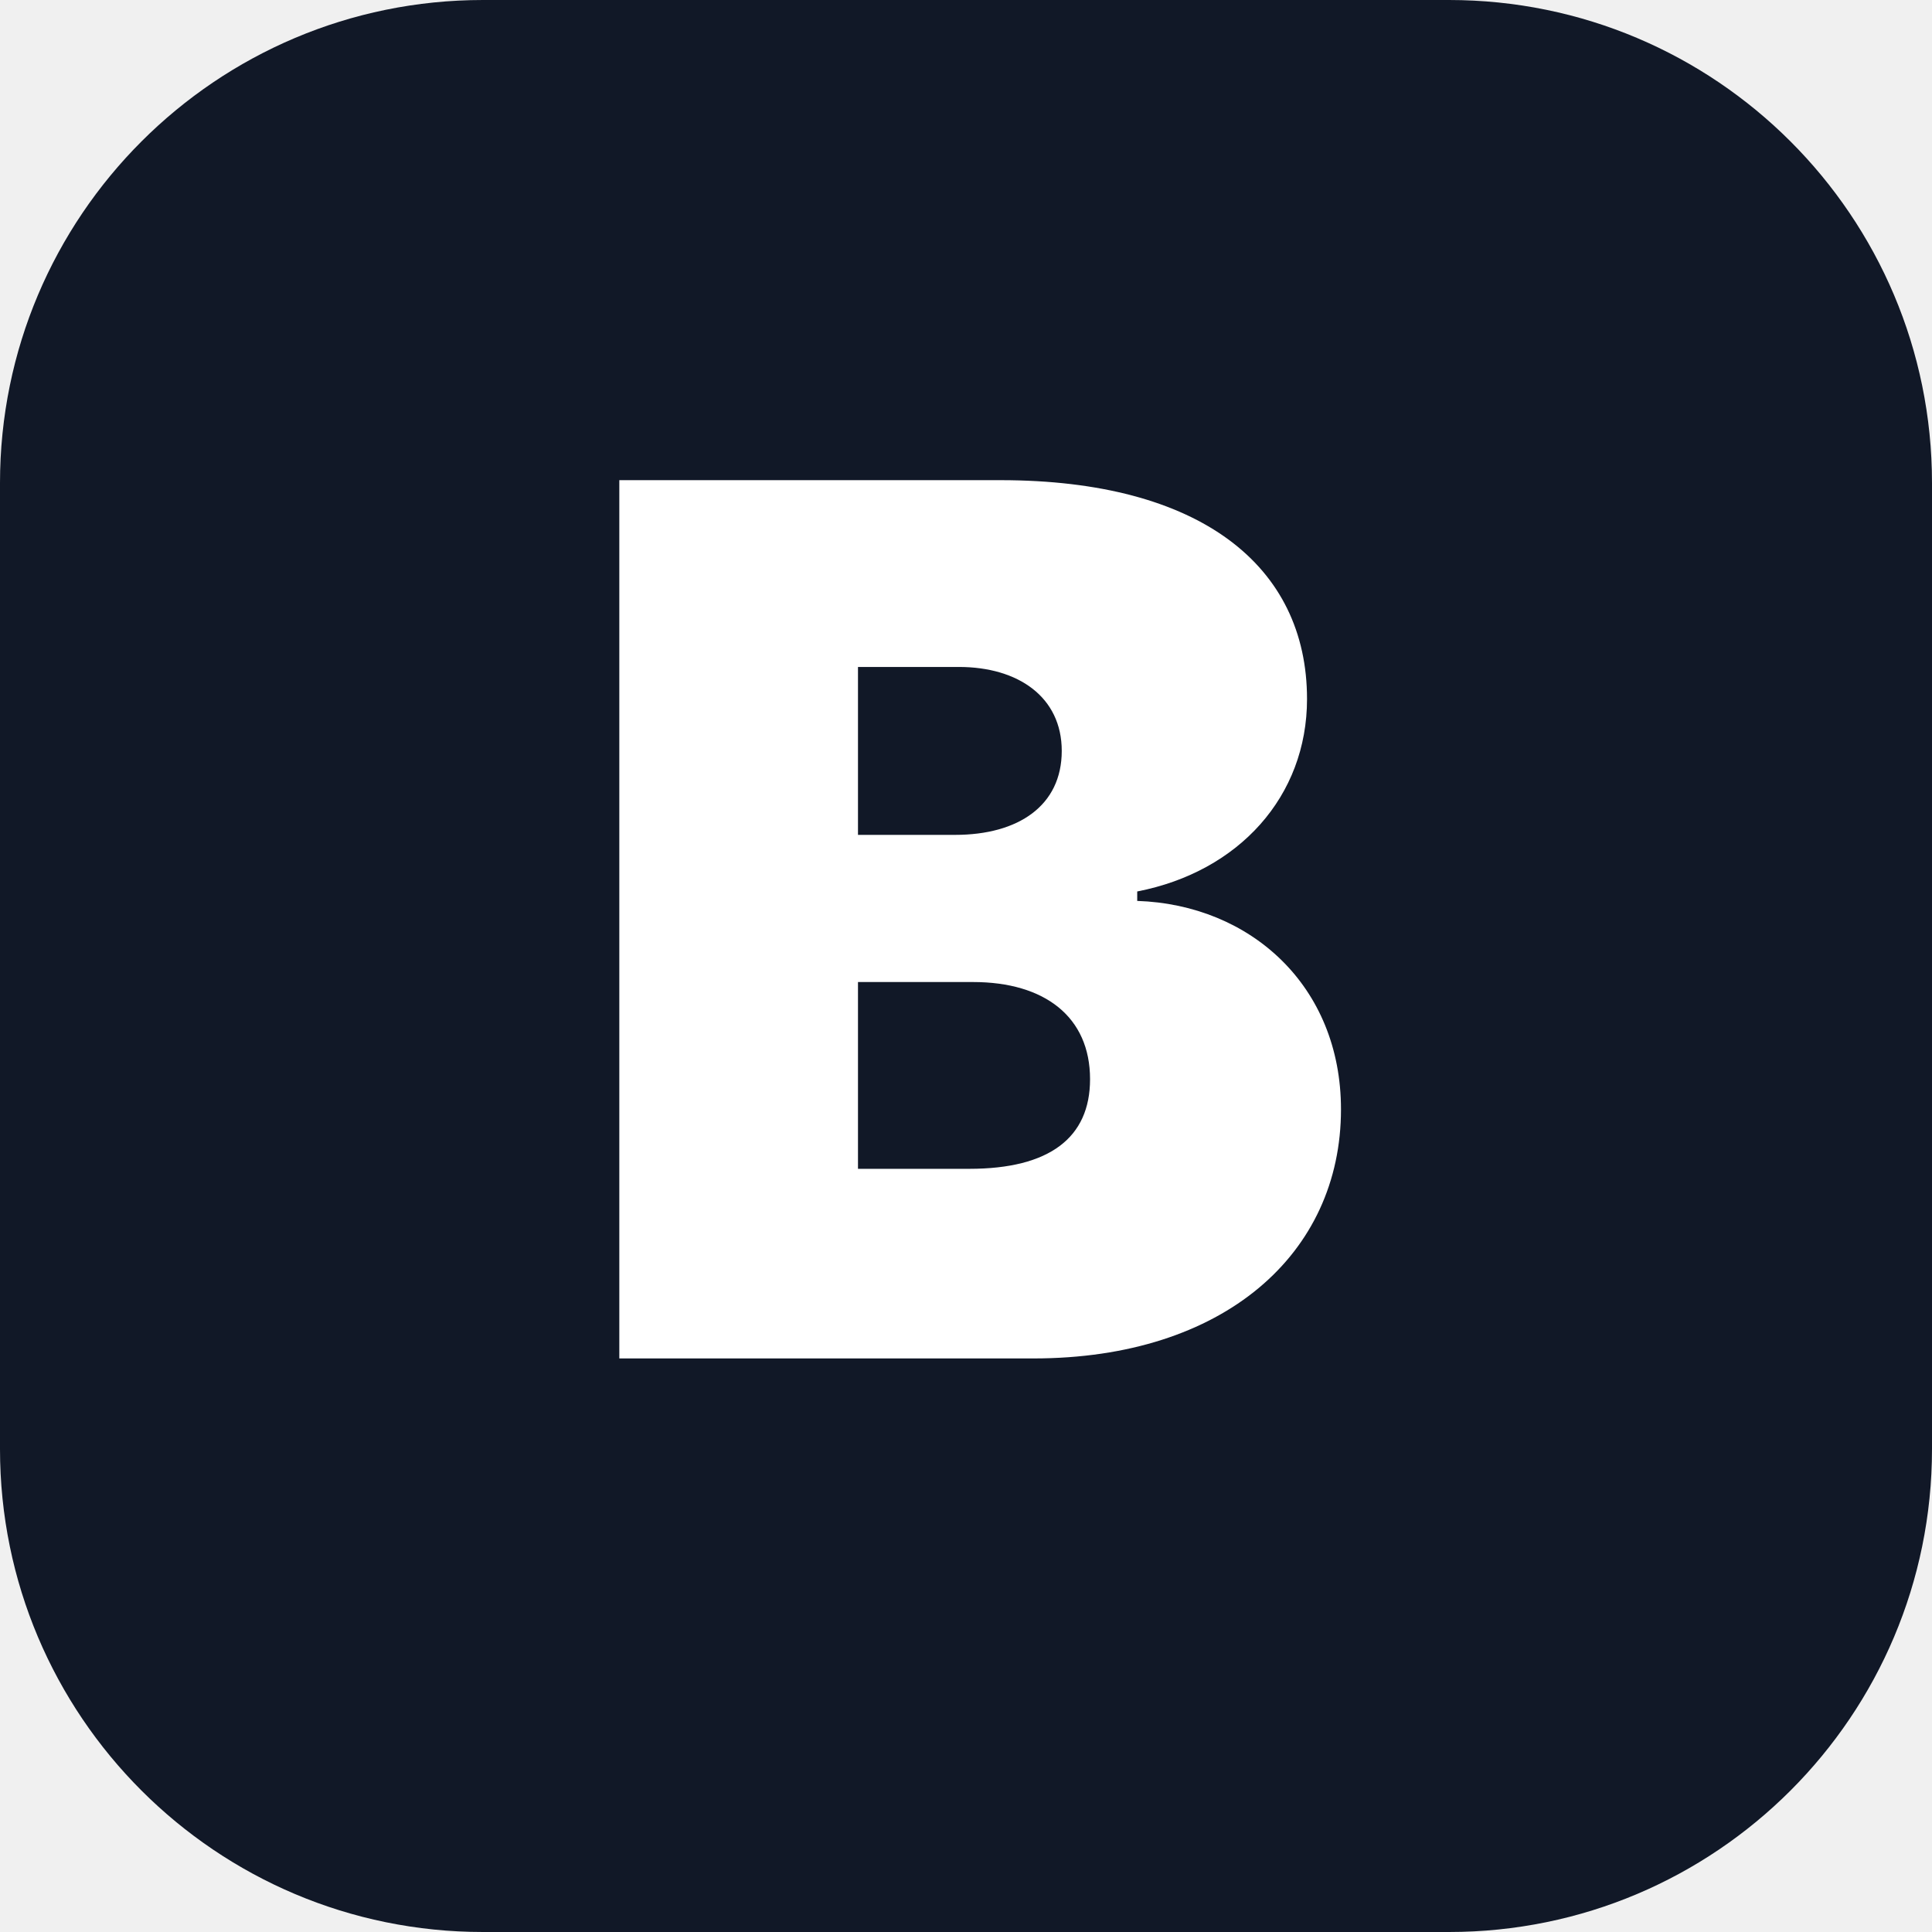
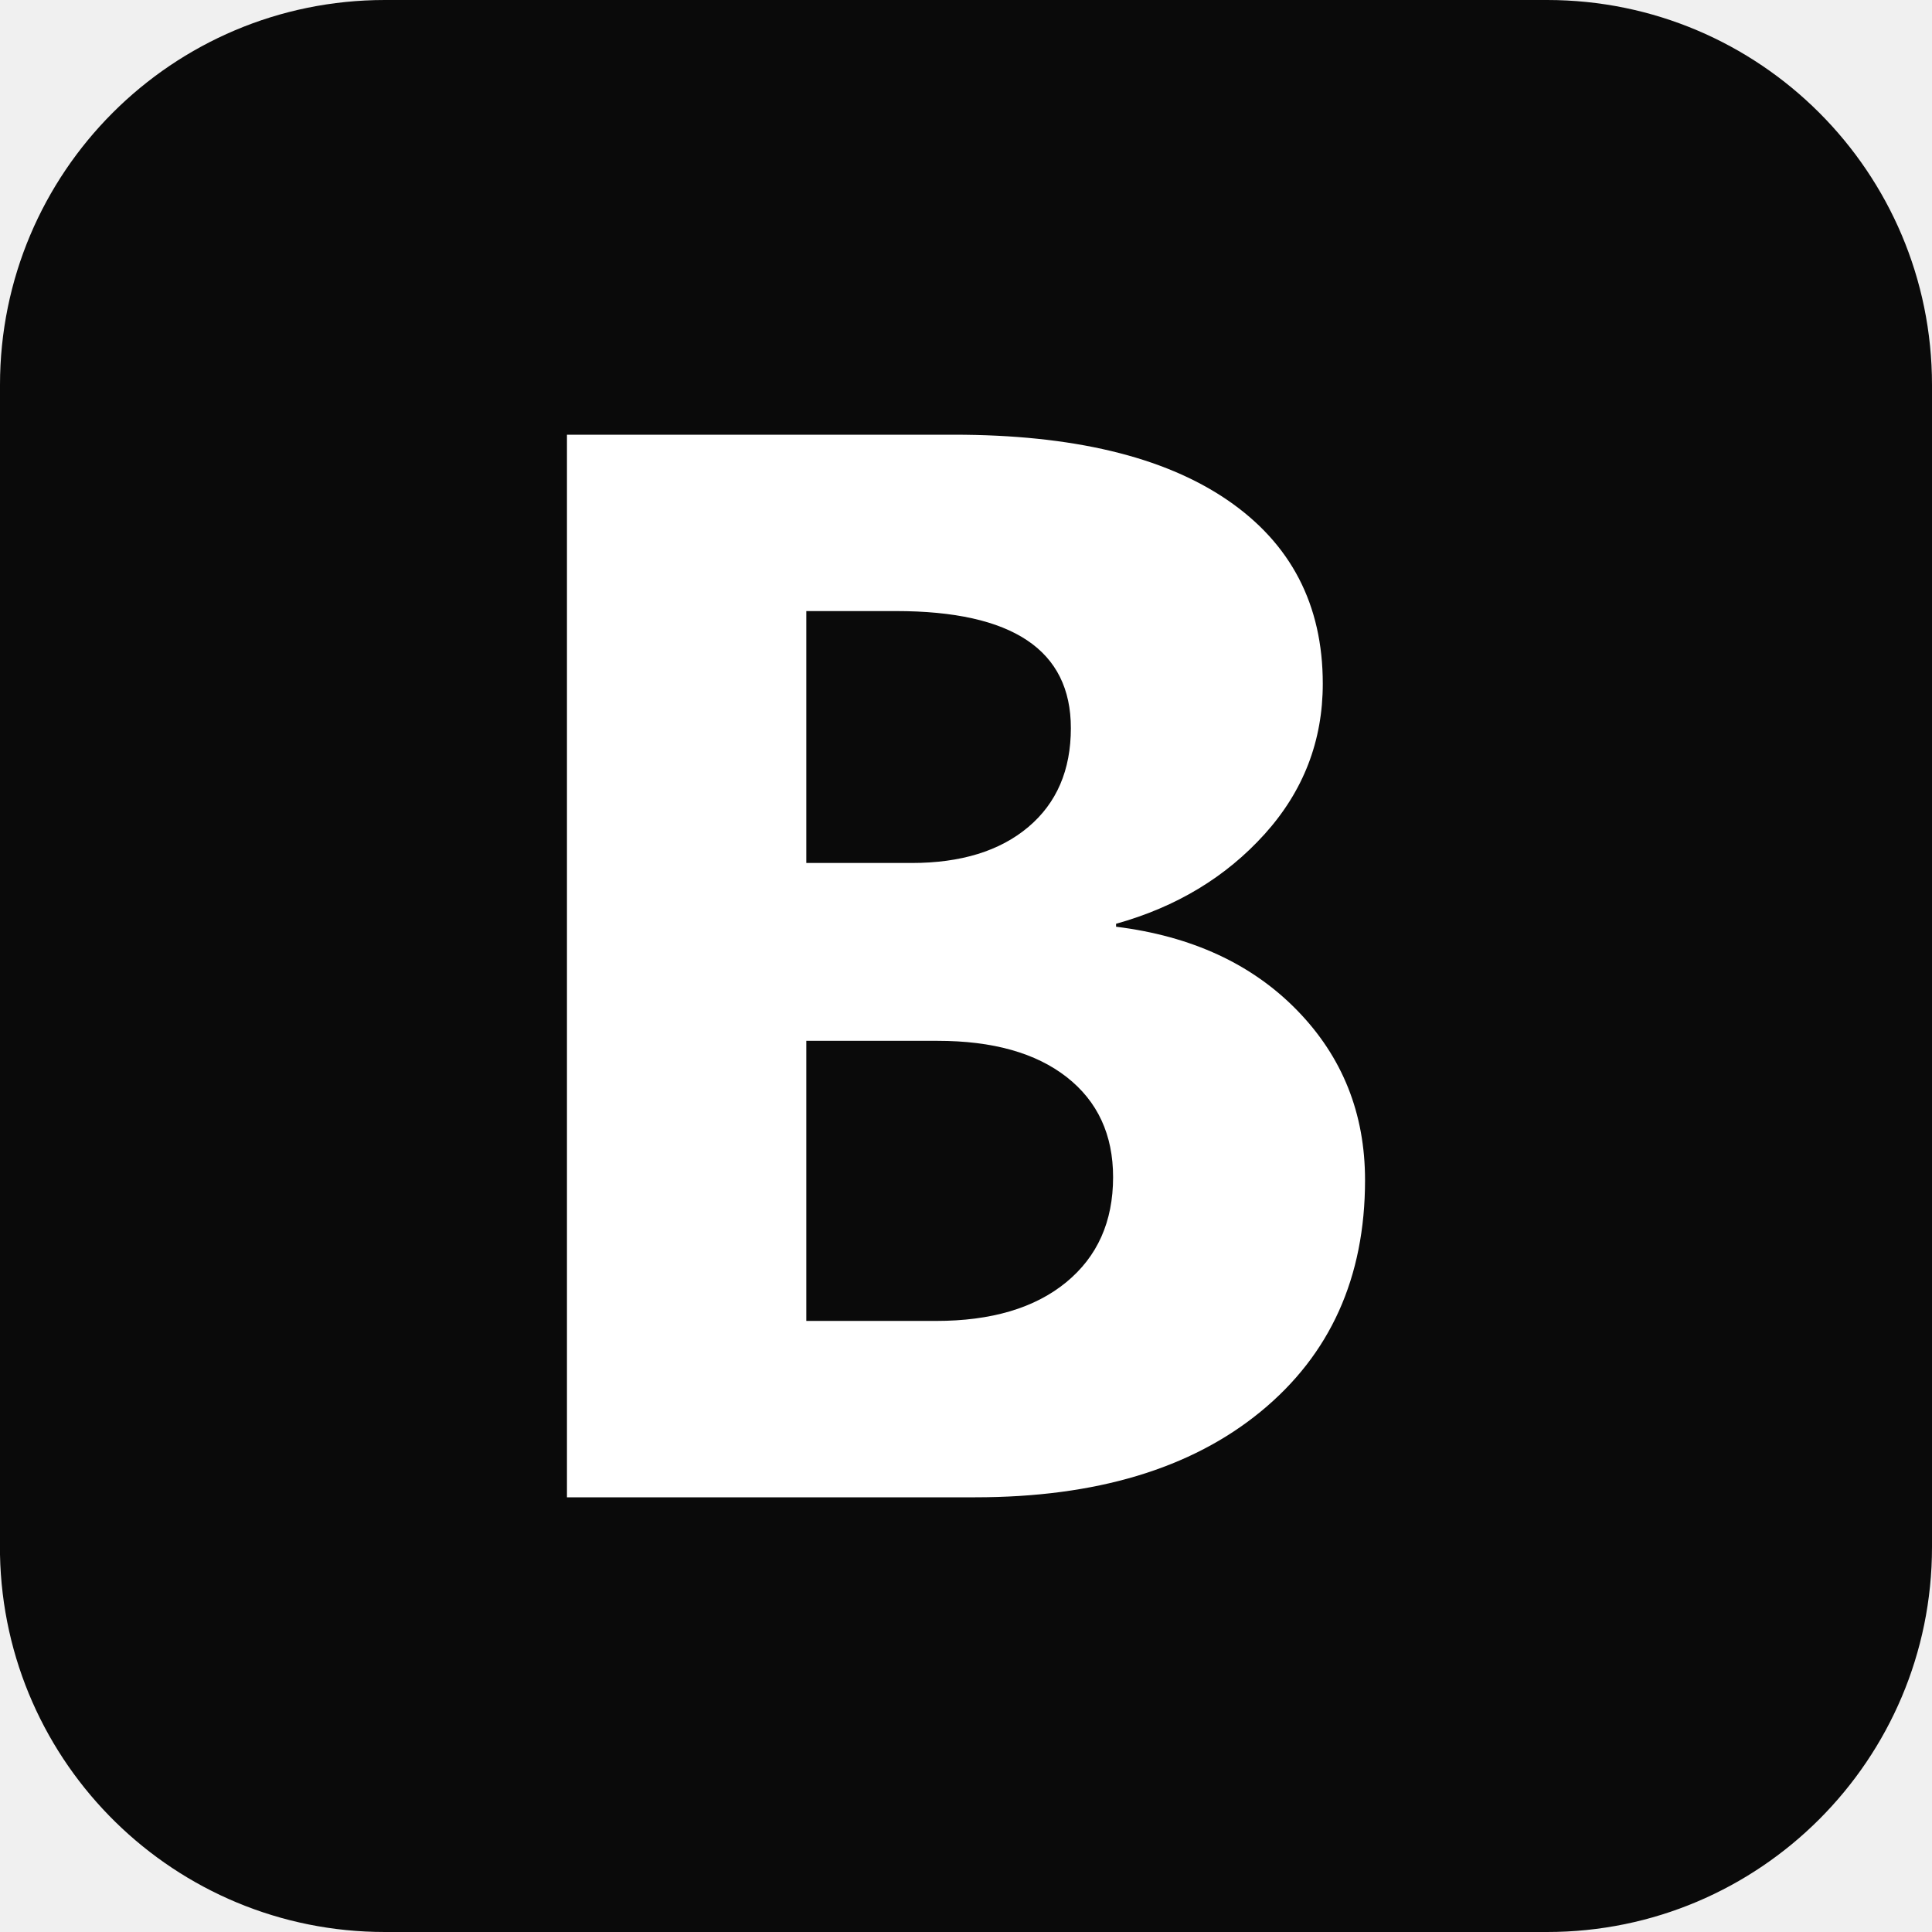
- <svg xmlns="http://www.w3.org/2000/svg" viewBox="0 0 32 32" fill="none">
-   <rect width="32" height="32" rx="8" fill="#111827" />
-   <text x="16" y="22.5" font-family="'Inter', system-ui, sans-serif" font-weight="900" font-size="20" fill="#FFFFFF" text-anchor="middle">B</text>
+ <svg xmlns="http://www.w3.org/2000/svg" viewBox="0 0 512 512" fill="none">
+   <path d="M102 0h308a102 102 0 0 1 102 102v308a102 102 0 0 1-102 102H102A102 102 0 0 1 0 412V102A102 102 0 0 1 102 0z" fill="#0A0A0A" />
+   <path d="M150.25 396.8V115.2H252.76Q299.89 115.2 325.22 132.48Q350.55 149.76 350.55 181.18Q350.55 203.96 335.14 221.05Q319.72 238.13 295.77 244.81V245.59Q325.81 249.32 343.78 267.78Q361.75 286.24 361.75 312.75Q361.75 351.44 334.06 374.12Q306.37 396.8 258.45 396.8ZM213.68 161.94V228.7H241.57Q261.2 228.7 272.5 219.18Q283.79 209.66 283.79 192.96Q283.79 161.94 237.44 161.94ZM213.68 275.83V350.06H248.05Q270.04 350.06 282.51 339.85Q294.98 329.64 294.98 311.97Q294.98 295.08 282.71 285.46Q270.43 275.83 248.44 275.83Z" fill="#FFFFFF" />
</svg>
